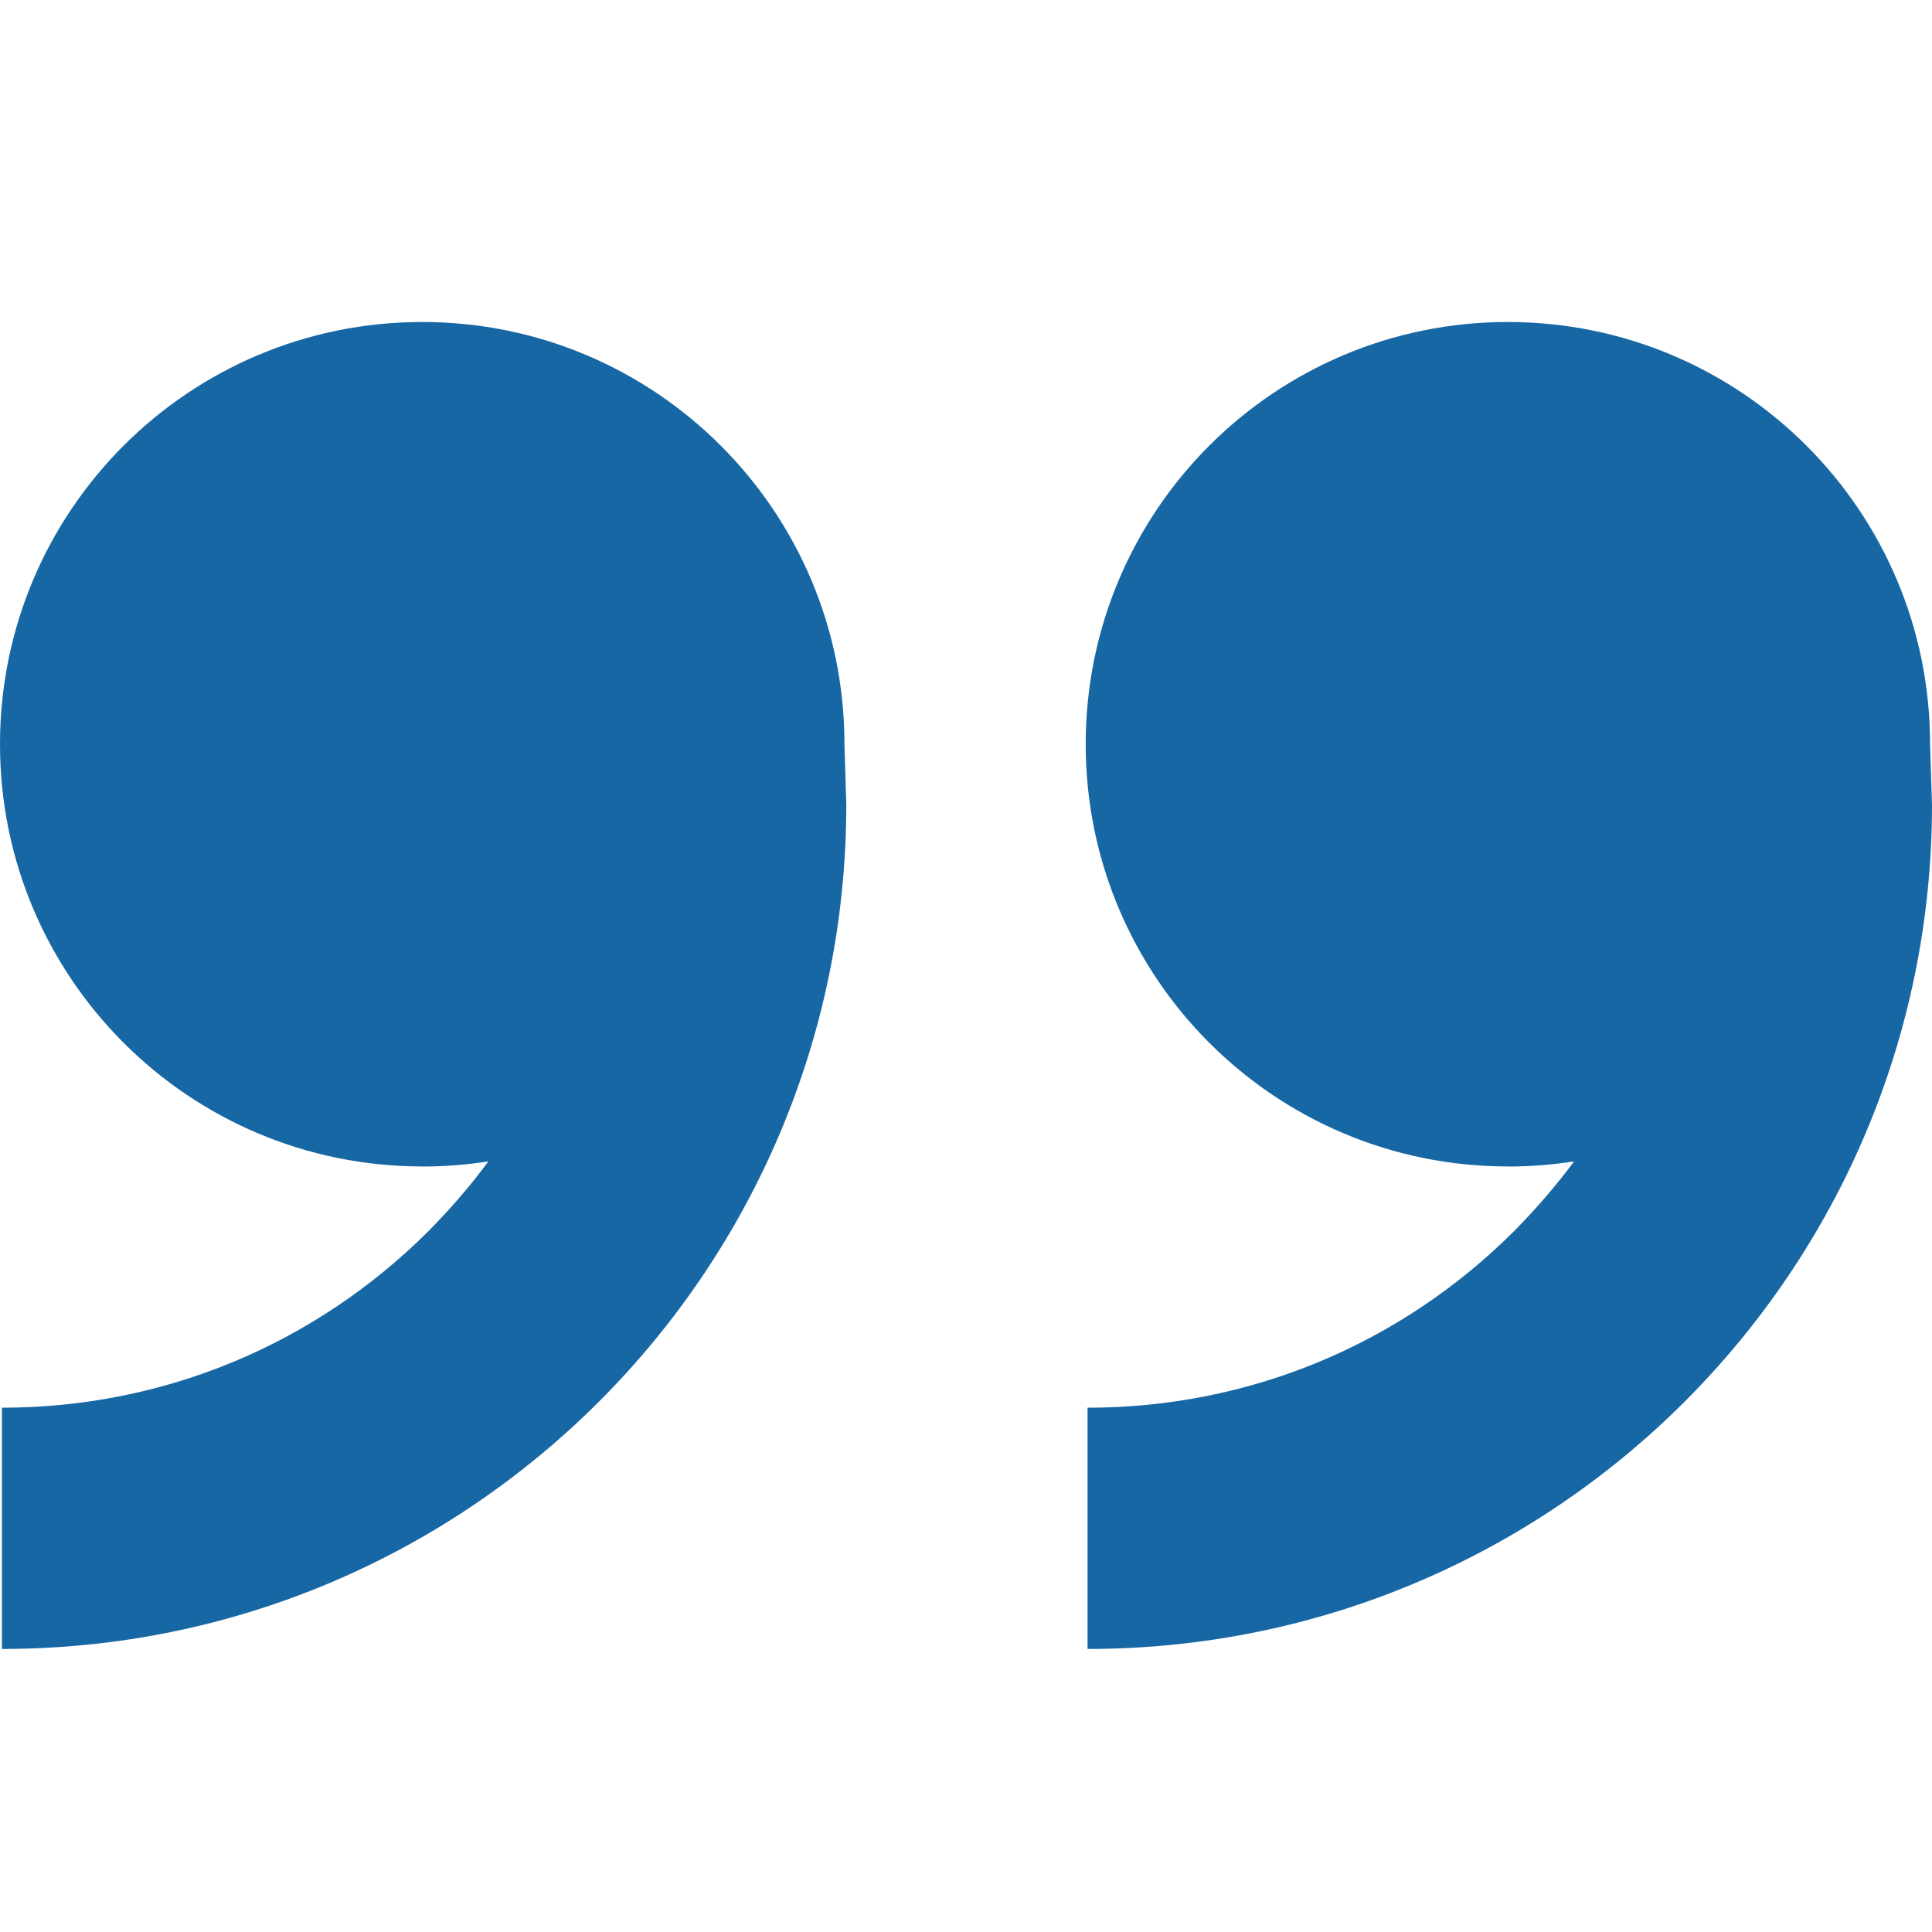
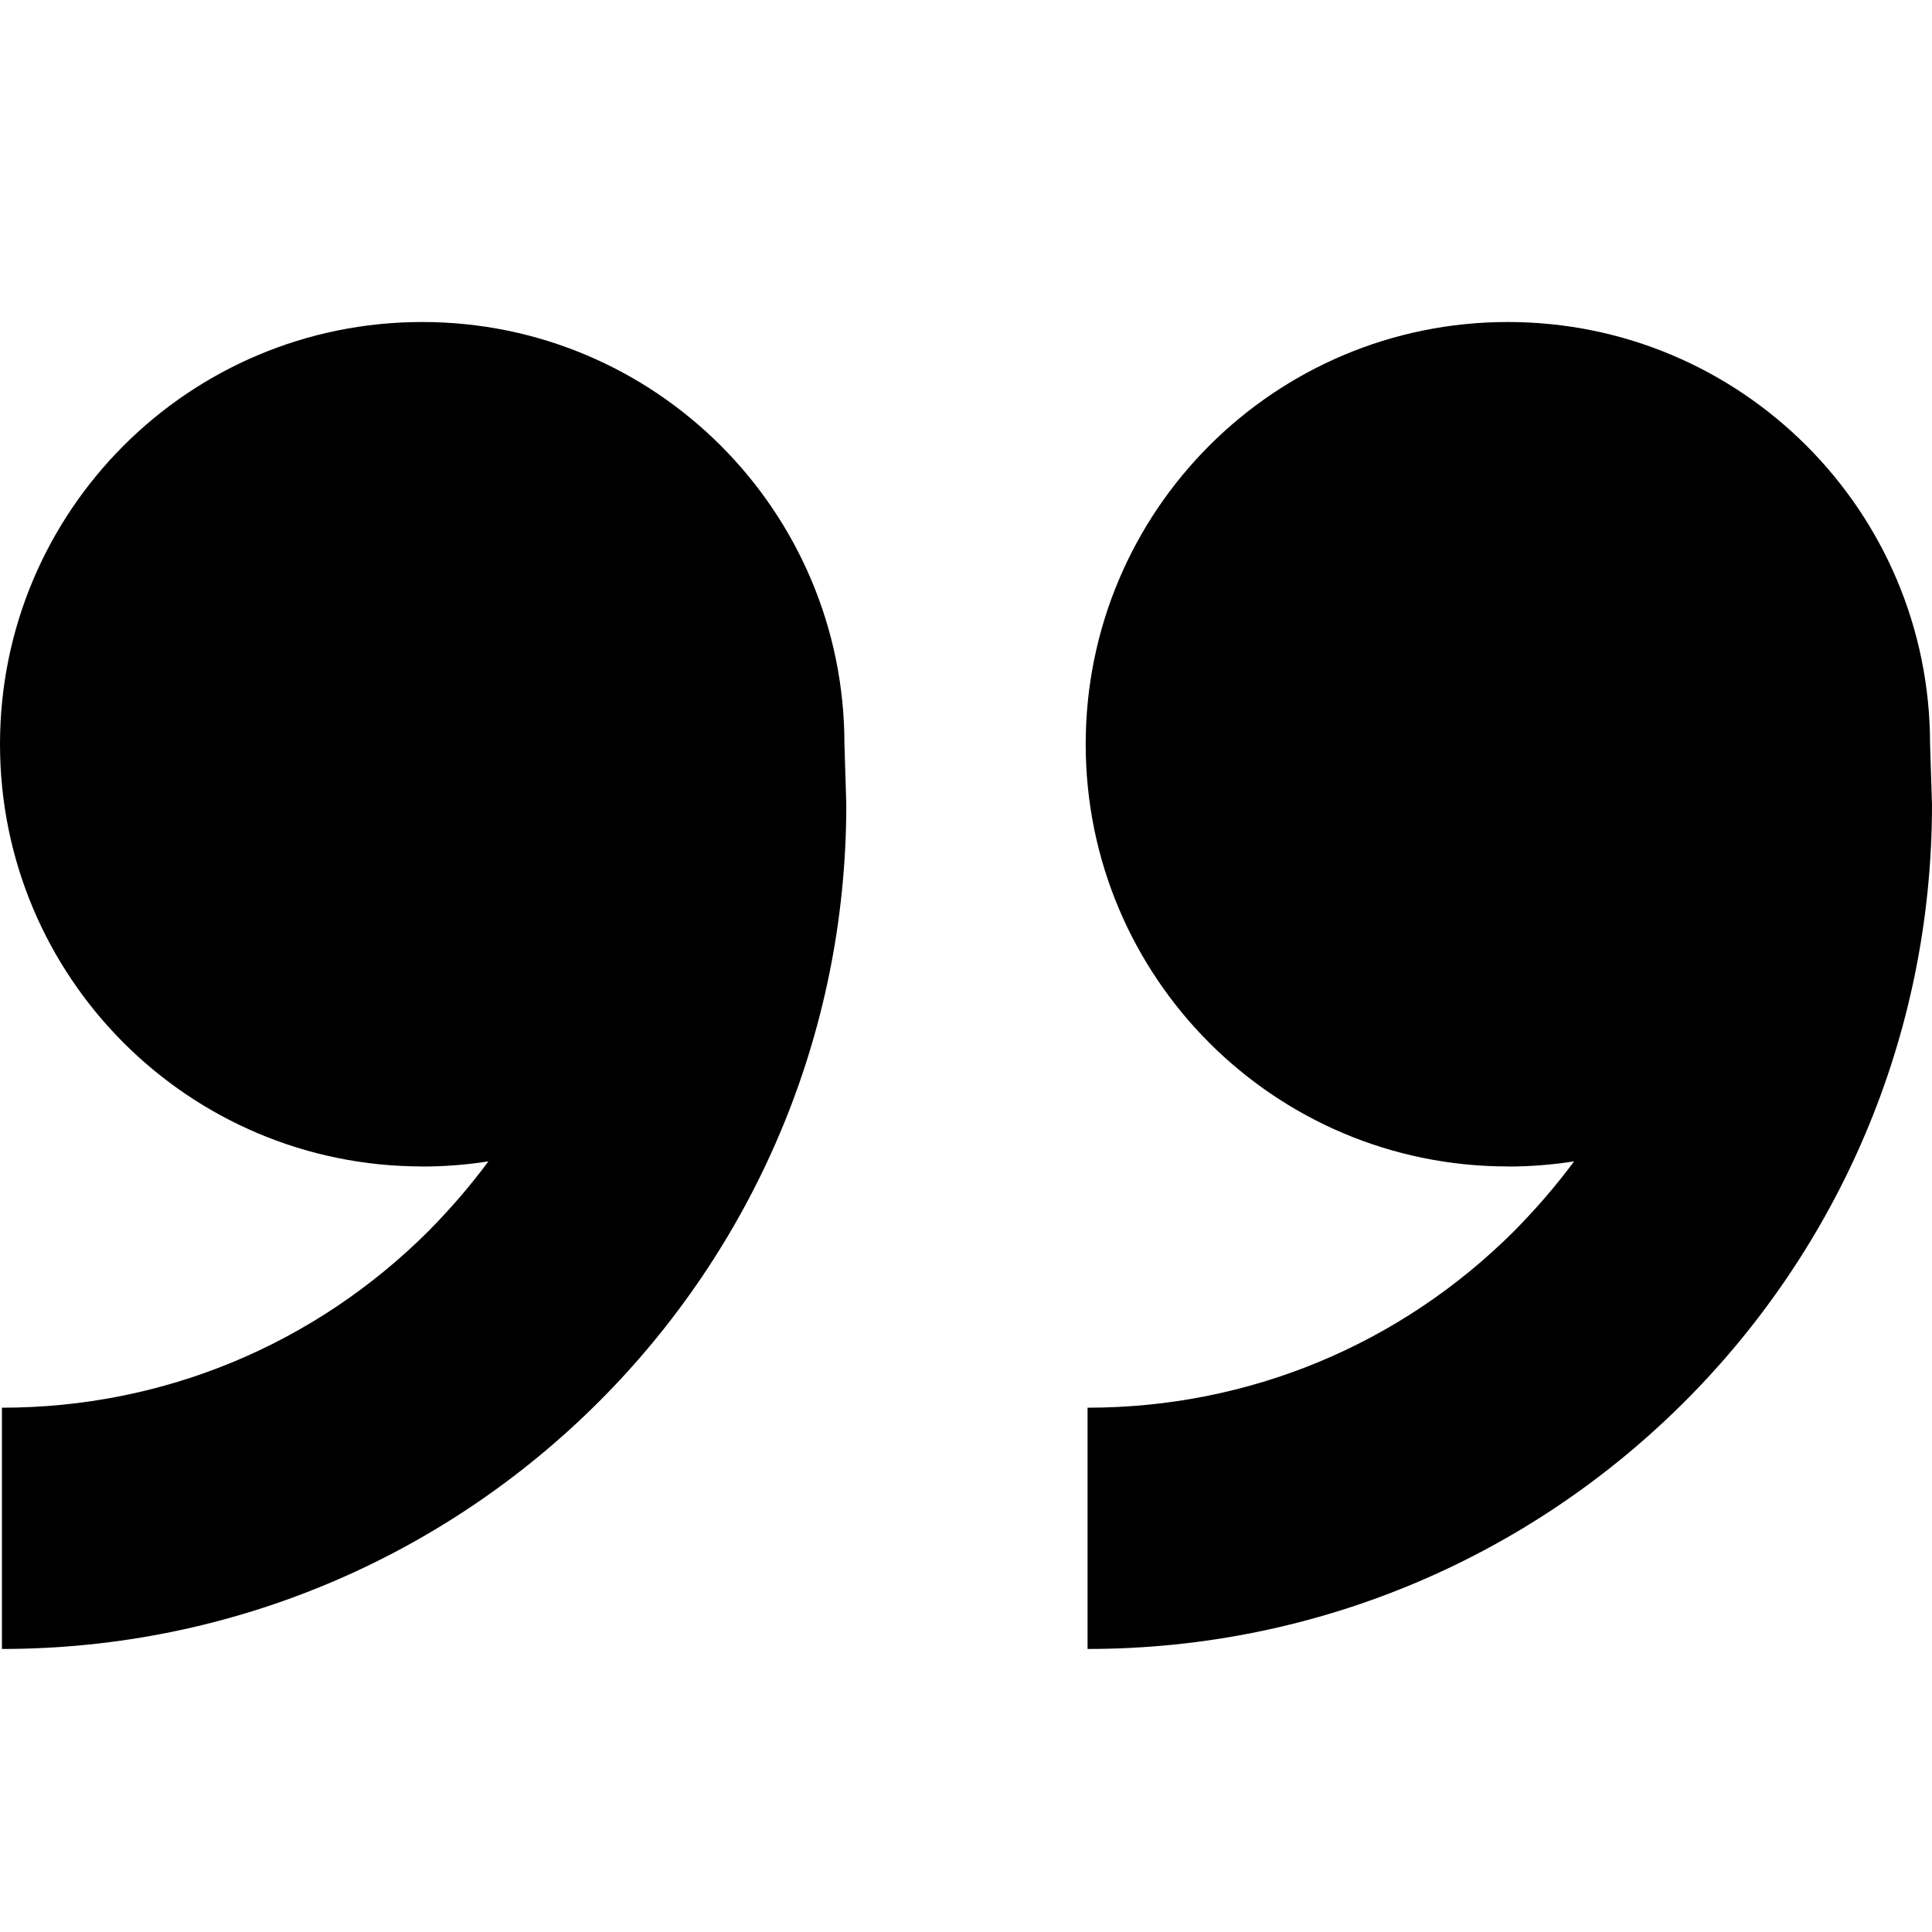
- <svg xmlns="http://www.w3.org/2000/svg" width="24" height="24" viewBox="0 0 24 24">
-   <path fill="#1767A5" fill-rule="evenodd" d="M18.731,14.49 C15.833,14.49 13.487,12.143 13.487,9.245 C13.487,6.347 15.833,4 18.731,4 C21.628,4 23.976,6.347 23.976,9.245 L24,9.994 C24,15.787 19.304,20.484 13.51,20.484 L13.51,17.487 C15.512,17.487 17.392,16.707 18.809,15.293 C19.08,15.018 19.329,14.731 19.554,14.427 C19.286,14.469 19.01,14.491 18.731,14.491 L18.731,14.49 L18.731,14.49 Z M5.245,14.49 C2.347,14.49 0,12.143 0,9.245 C0,6.347 2.347,4 5.245,4 C8.141,4 10.49,6.347 10.49,9.245 L10.513,9.994 C10.513,15.787 5.817,20.484 0.024,20.484 L0.024,17.487 C2.026,17.487 3.905,16.707 5.323,15.293 C5.594,15.018 5.843,14.731 6.067,14.427 C5.799,14.469 5.523,14.491 5.245,14.491 L5.245,14.49 L5.245,14.49 Z" />
+ <svg xmlns="http://www.w3.org/2000/svg" viewBox="0 0 24 24">
+   <path fill-rule="evenodd" d="M18.731,14.49 C15.833,14.49 13.487,12.143 13.487,9.245 C13.487,6.347 15.833,4 18.731,4 C21.628,4 23.976,6.347 23.976,9.245 L24,9.994 C24,15.787 19.304,20.484 13.51,20.484 L13.51,17.487 C15.512,17.487 17.392,16.707 18.809,15.293 C19.08,15.018 19.329,14.731 19.554,14.427 C19.286,14.469 19.01,14.491 18.731,14.491 L18.731,14.49 L18.731,14.49 Z M5.245,14.49 C2.347,14.49 0,12.143 0,9.245 C0,6.347 2.347,4 5.245,4 C8.141,4 10.49,6.347 10.49,9.245 L10.513,9.994 C10.513,15.787 5.817,20.484 0.024,20.484 L0.024,17.487 C2.026,17.487 3.905,16.707 5.323,15.293 C5.594,15.018 5.843,14.731 6.067,14.427 C5.799,14.469 5.523,14.491 5.245,14.491 L5.245,14.49 L5.245,14.49 Z" />
</svg>
